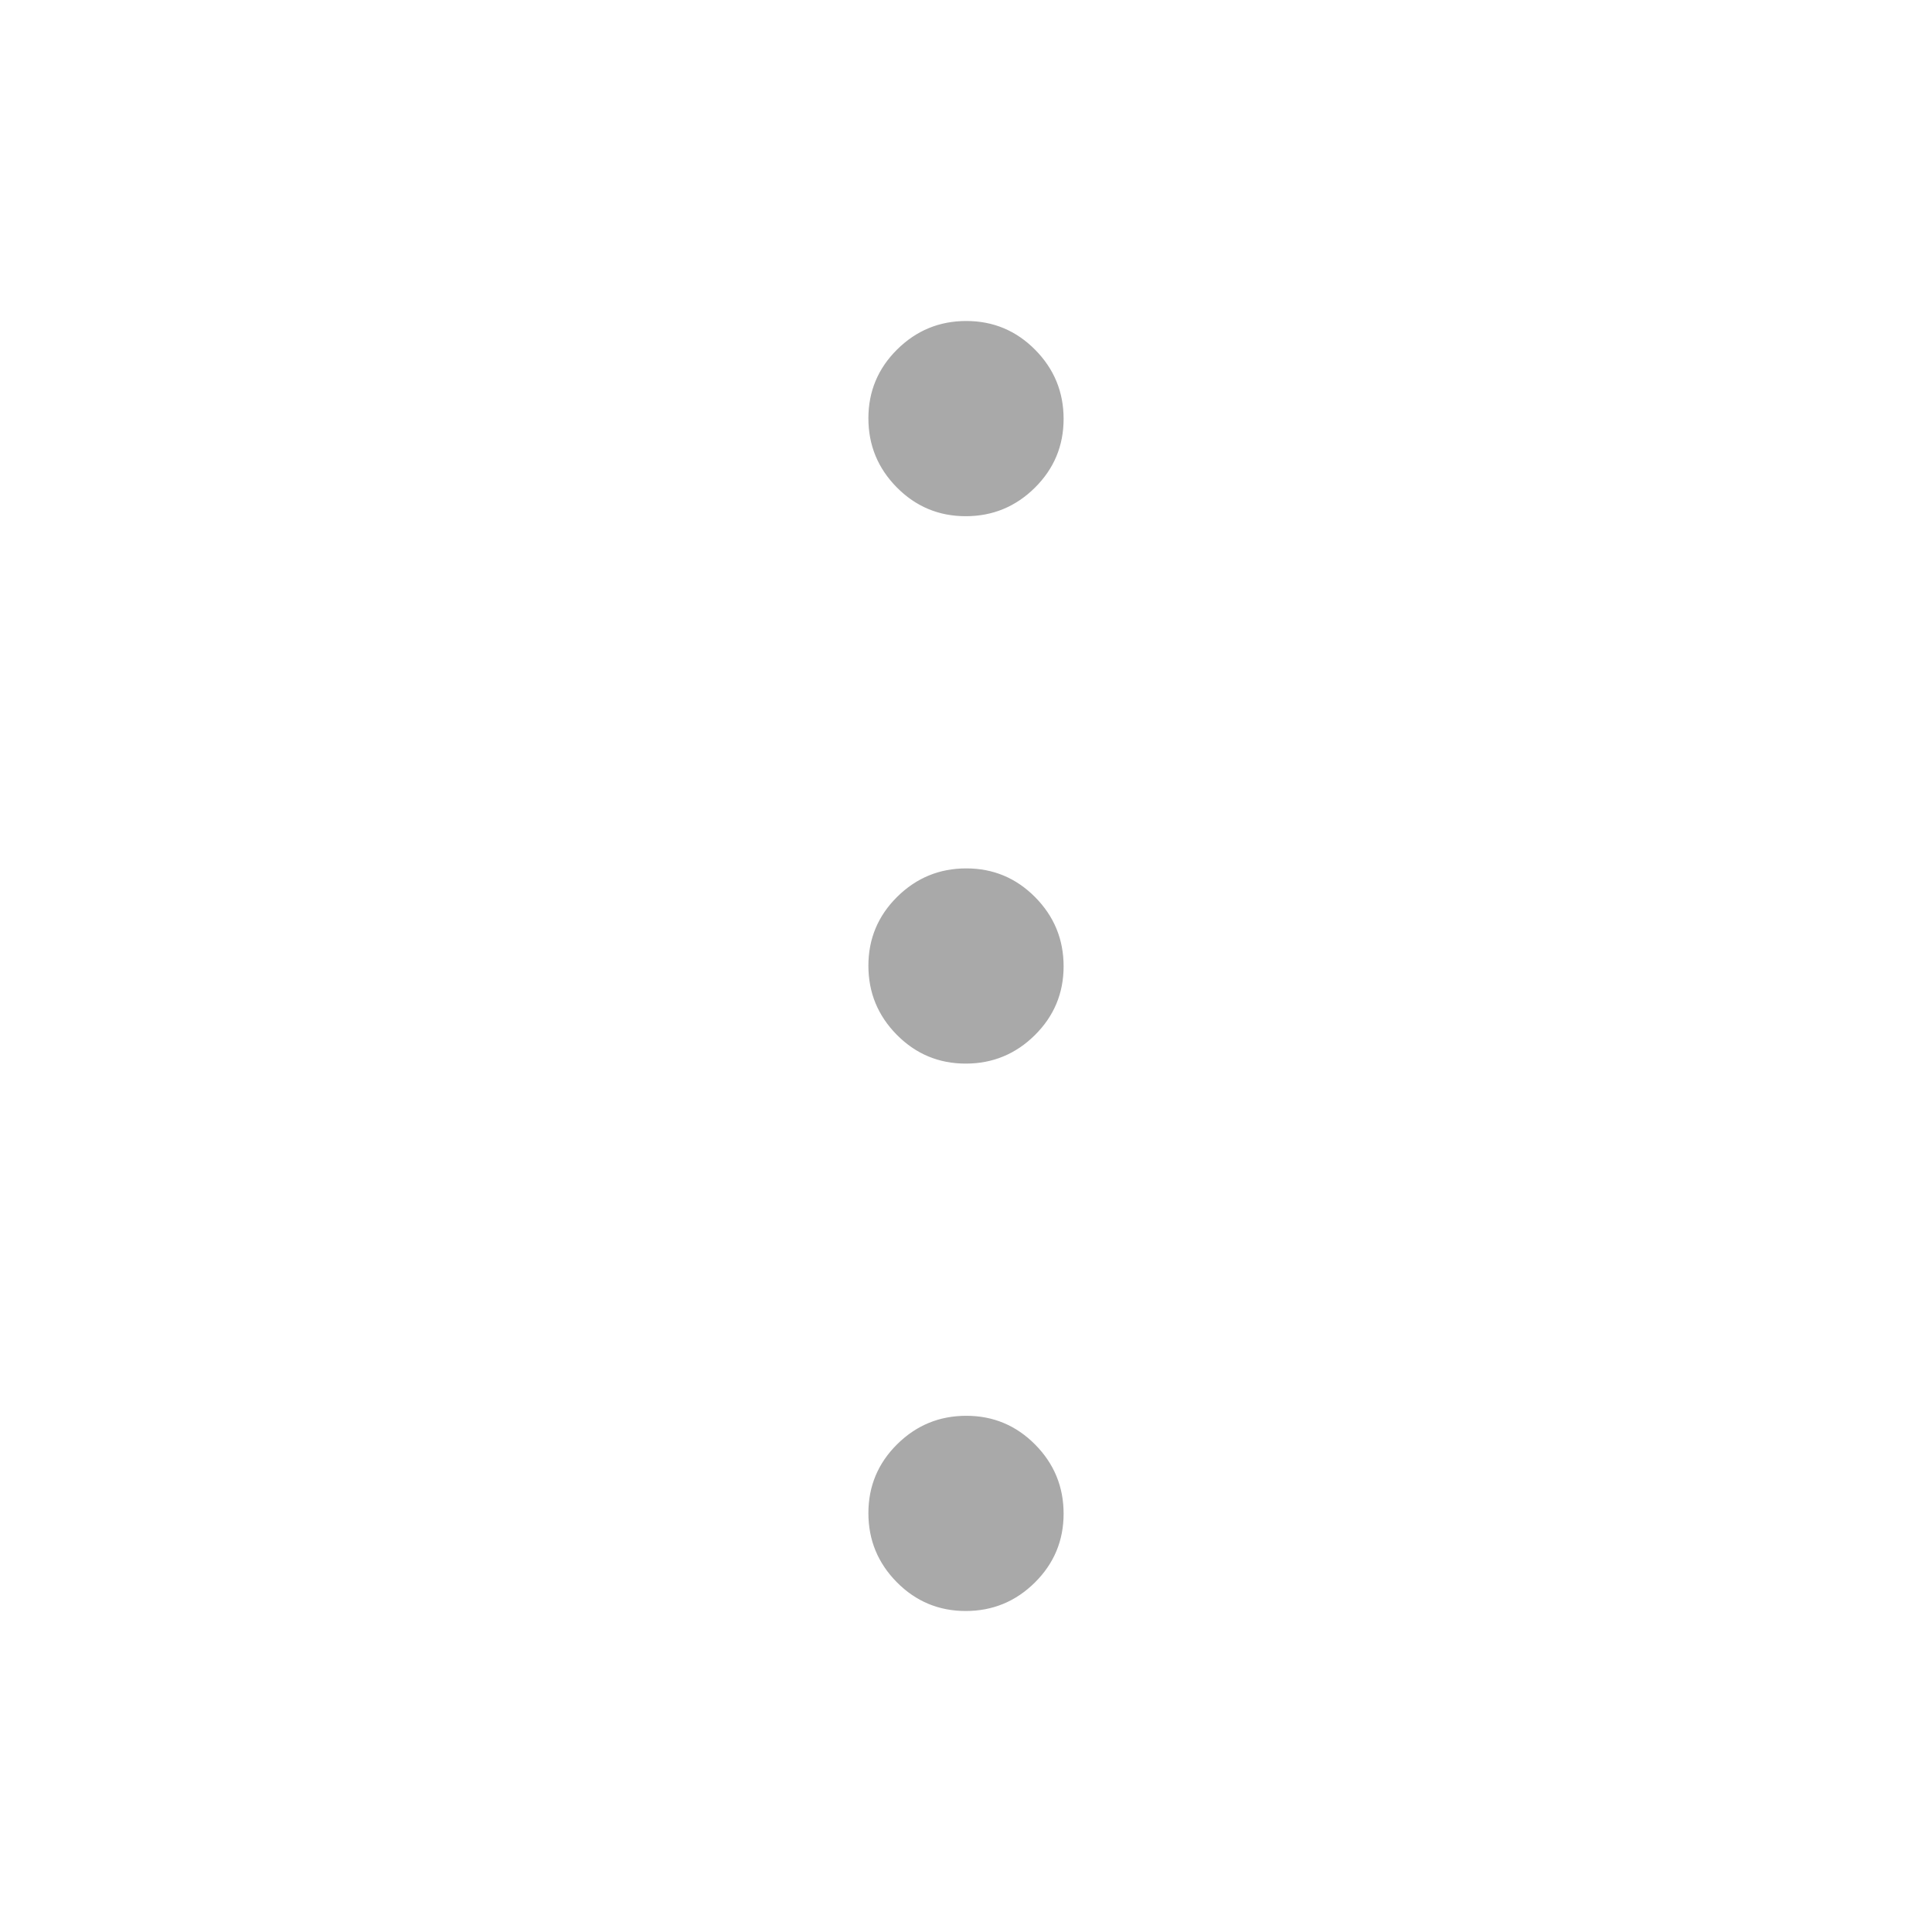
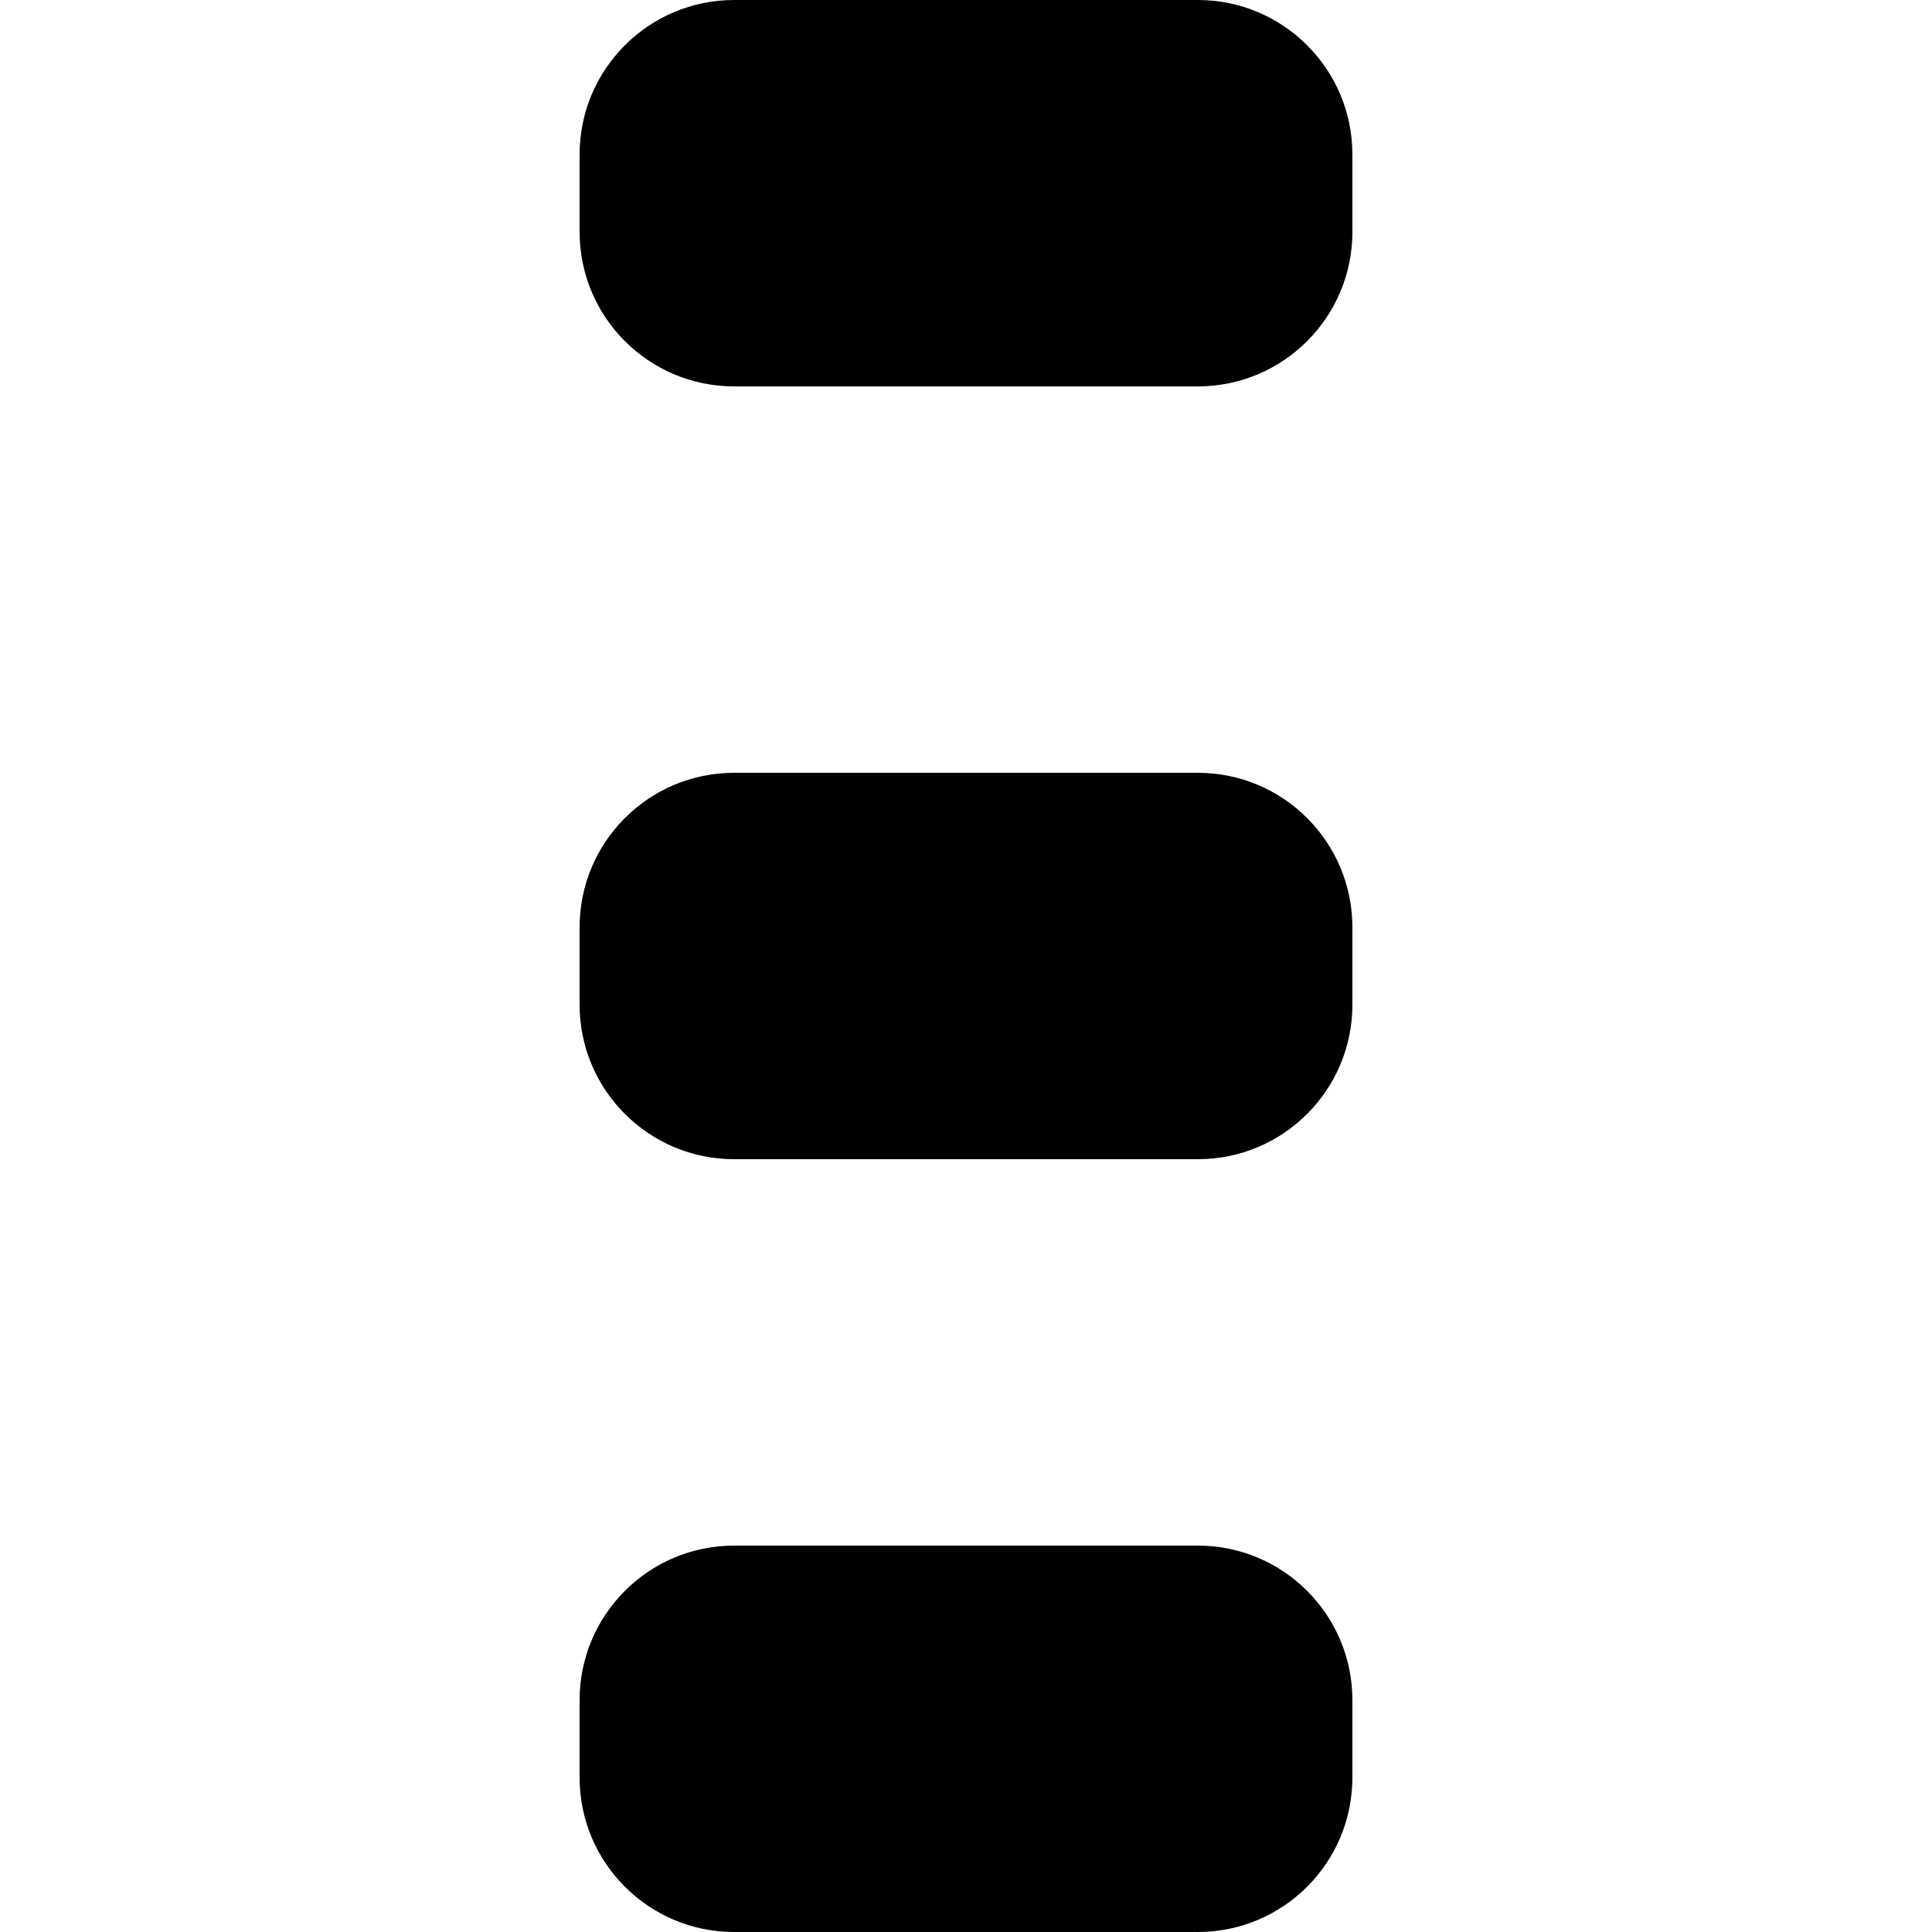
- <svg xmlns="http://www.w3.org/2000/svg" height="46" viewBox="0 -960 960 960" width="46">
-   <path d="M479.858-160Q460-160 446-174.142q-14-14.141-14-34Q432-228 446.142-242q14.141-14 34-14Q500-256 514-241.858q14 14.141 14 34Q528-188 513.858-174q-14.141 14-34 14Zm0-272Q460-432 446-446.142q-14-14.141-14-34Q432-500 446.142-514q14.141-14 34-14Q500-528 514-513.858q14 14.141 14 34Q528-460 513.858-446q-14.141 14-34 14Zm0-272Q460-704 446-718.142q-14-14.141-14-34Q432-772 446.142-786q14.141-14 34-14Q500-800 514-785.858q14 14.141 14 34Q528-732 513.858-718q-14.141 14-34 14Z" fill="darkgrey" stroke="darkgrey" />
+ <svg xmlns="http://www.w3.org/2000/svg" height="46" viewBox="0 0 200 500" width="46">
+   <g transform="matrix(1, 0, 0, 1, 0, 0)">
+     <rect height="100" rx="40" ry="40" style="fill: rgb(0, 0, 0)" width="200" x="0" y="0" />
+     <rect height="100" rx="40" ry="40" style="fill: rgb(0, 0, 0)" width="200" x="0" y="200" />
+     <rect height="100" rx="40" ry="40" style="fill: rgb(0, 0, 0)" width="200" x="0" y="400" />
+   </g>
</svg>
